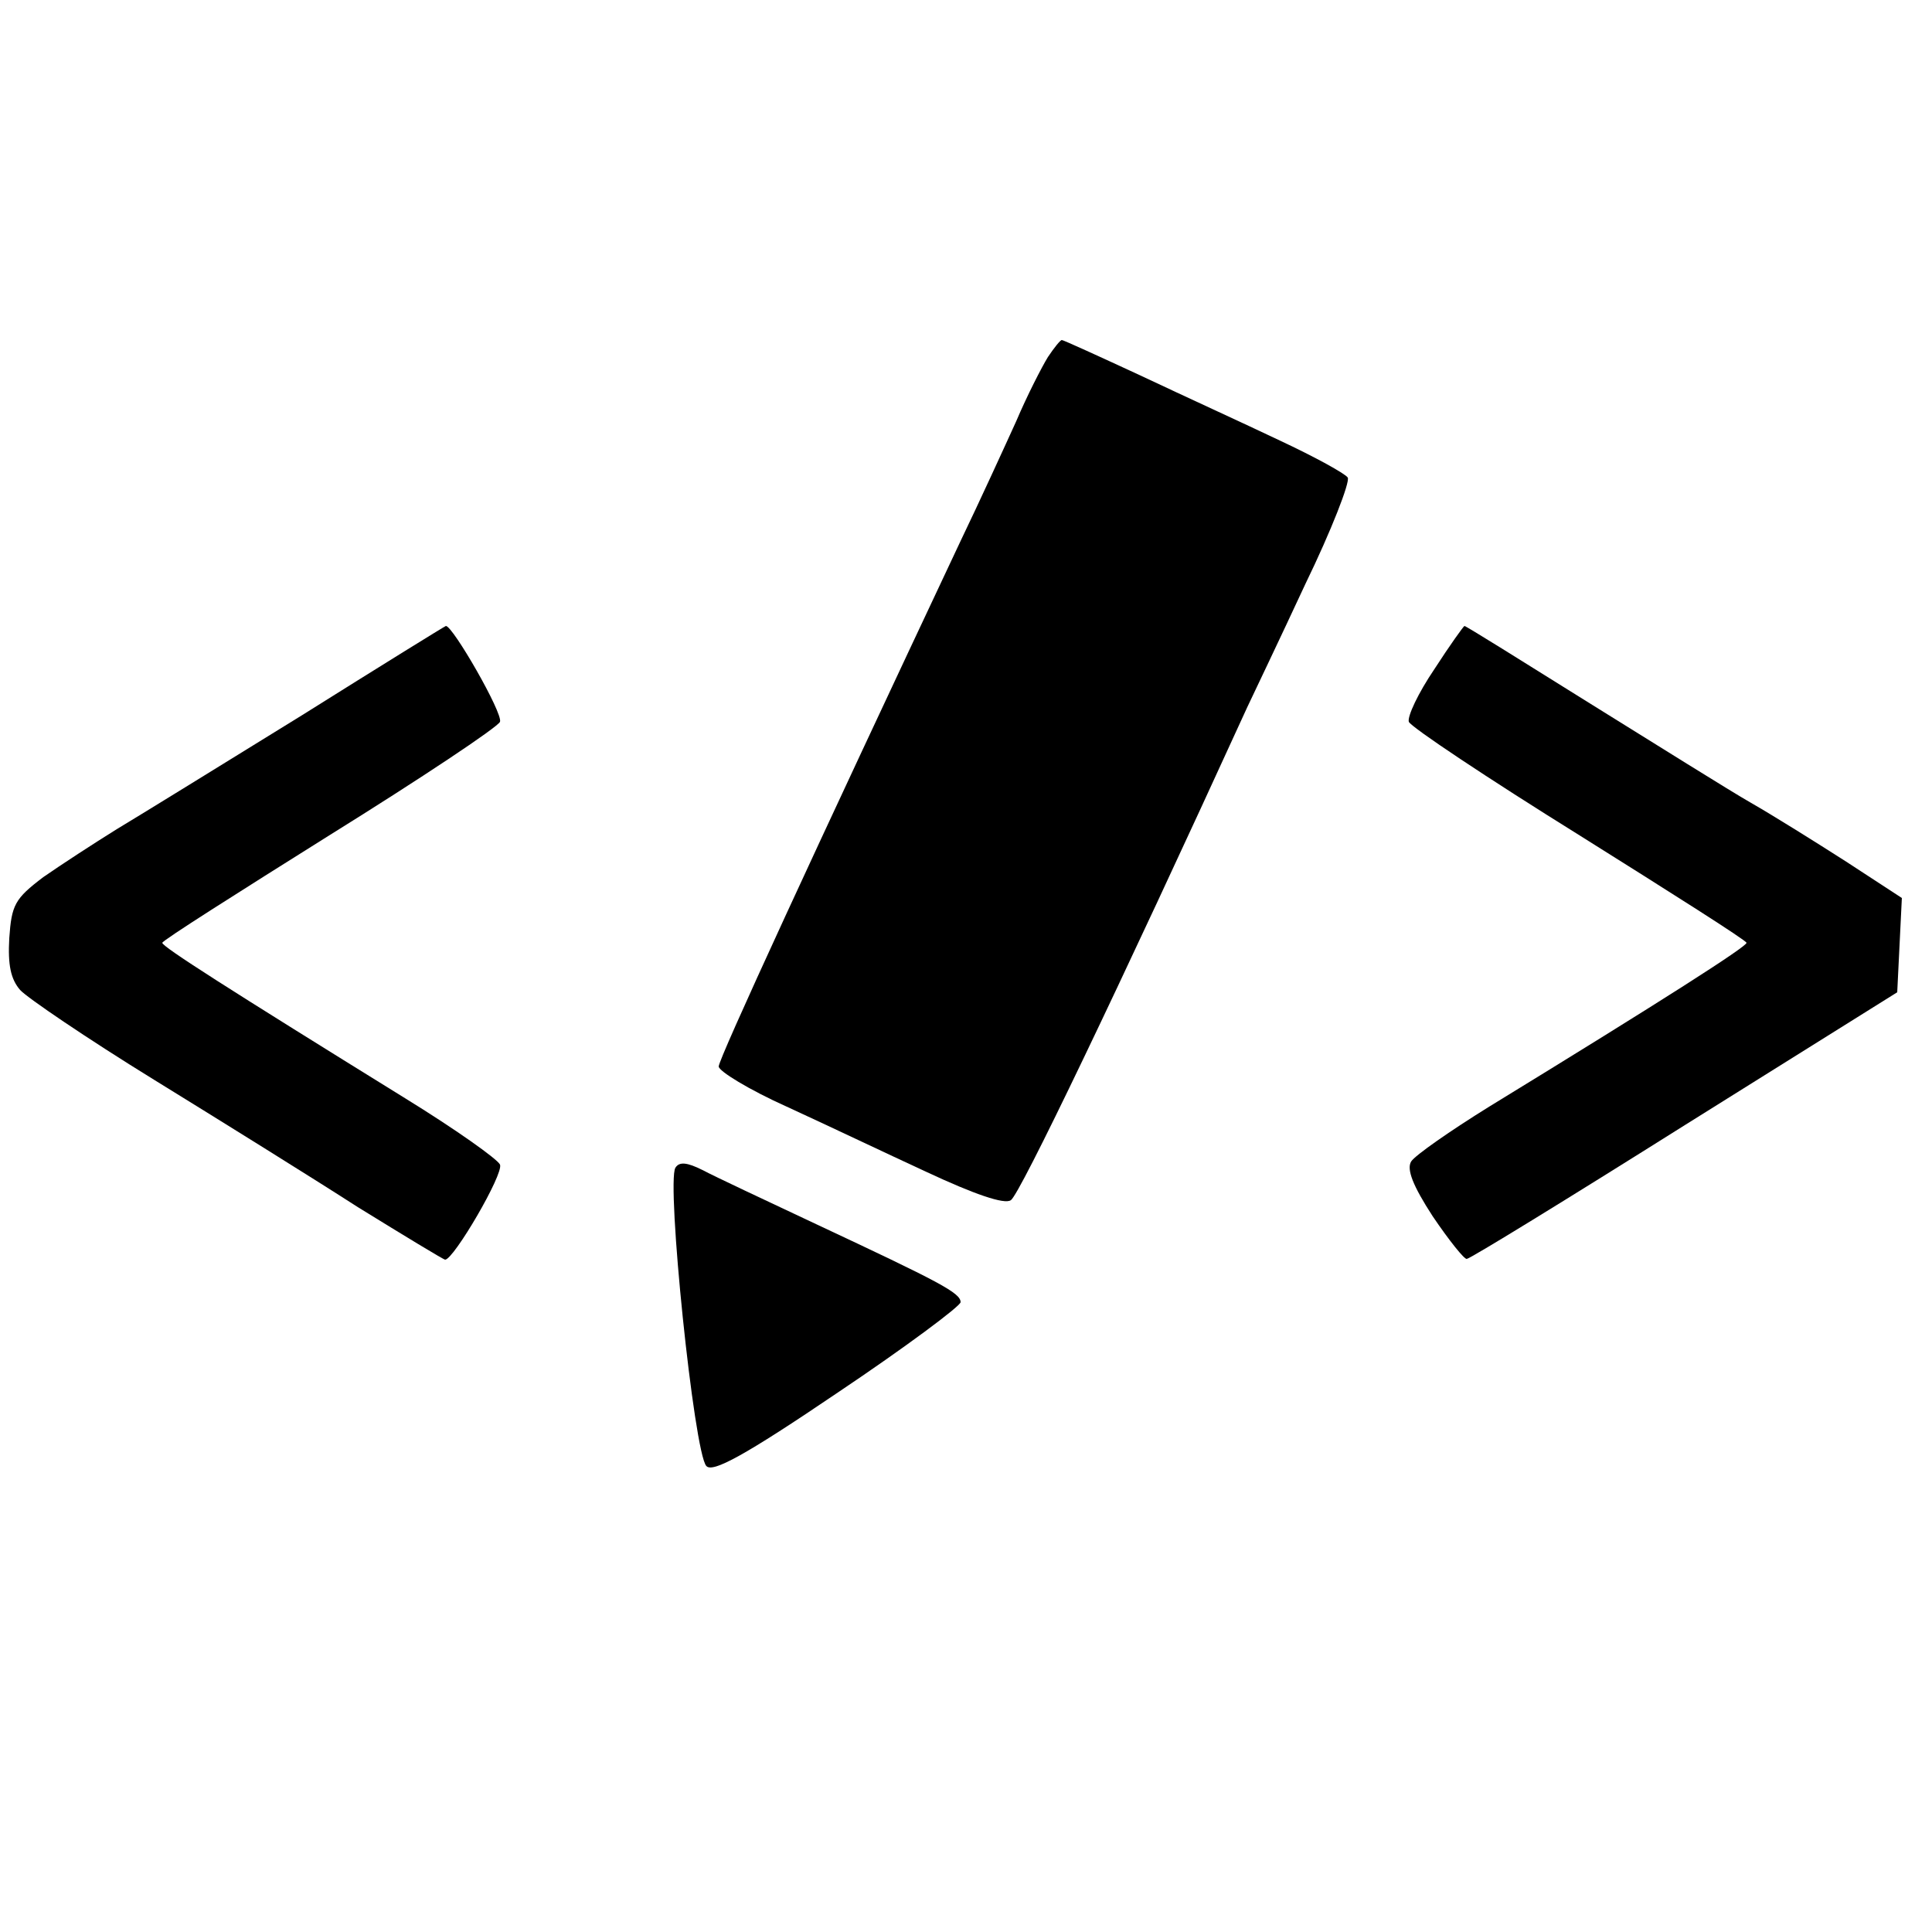
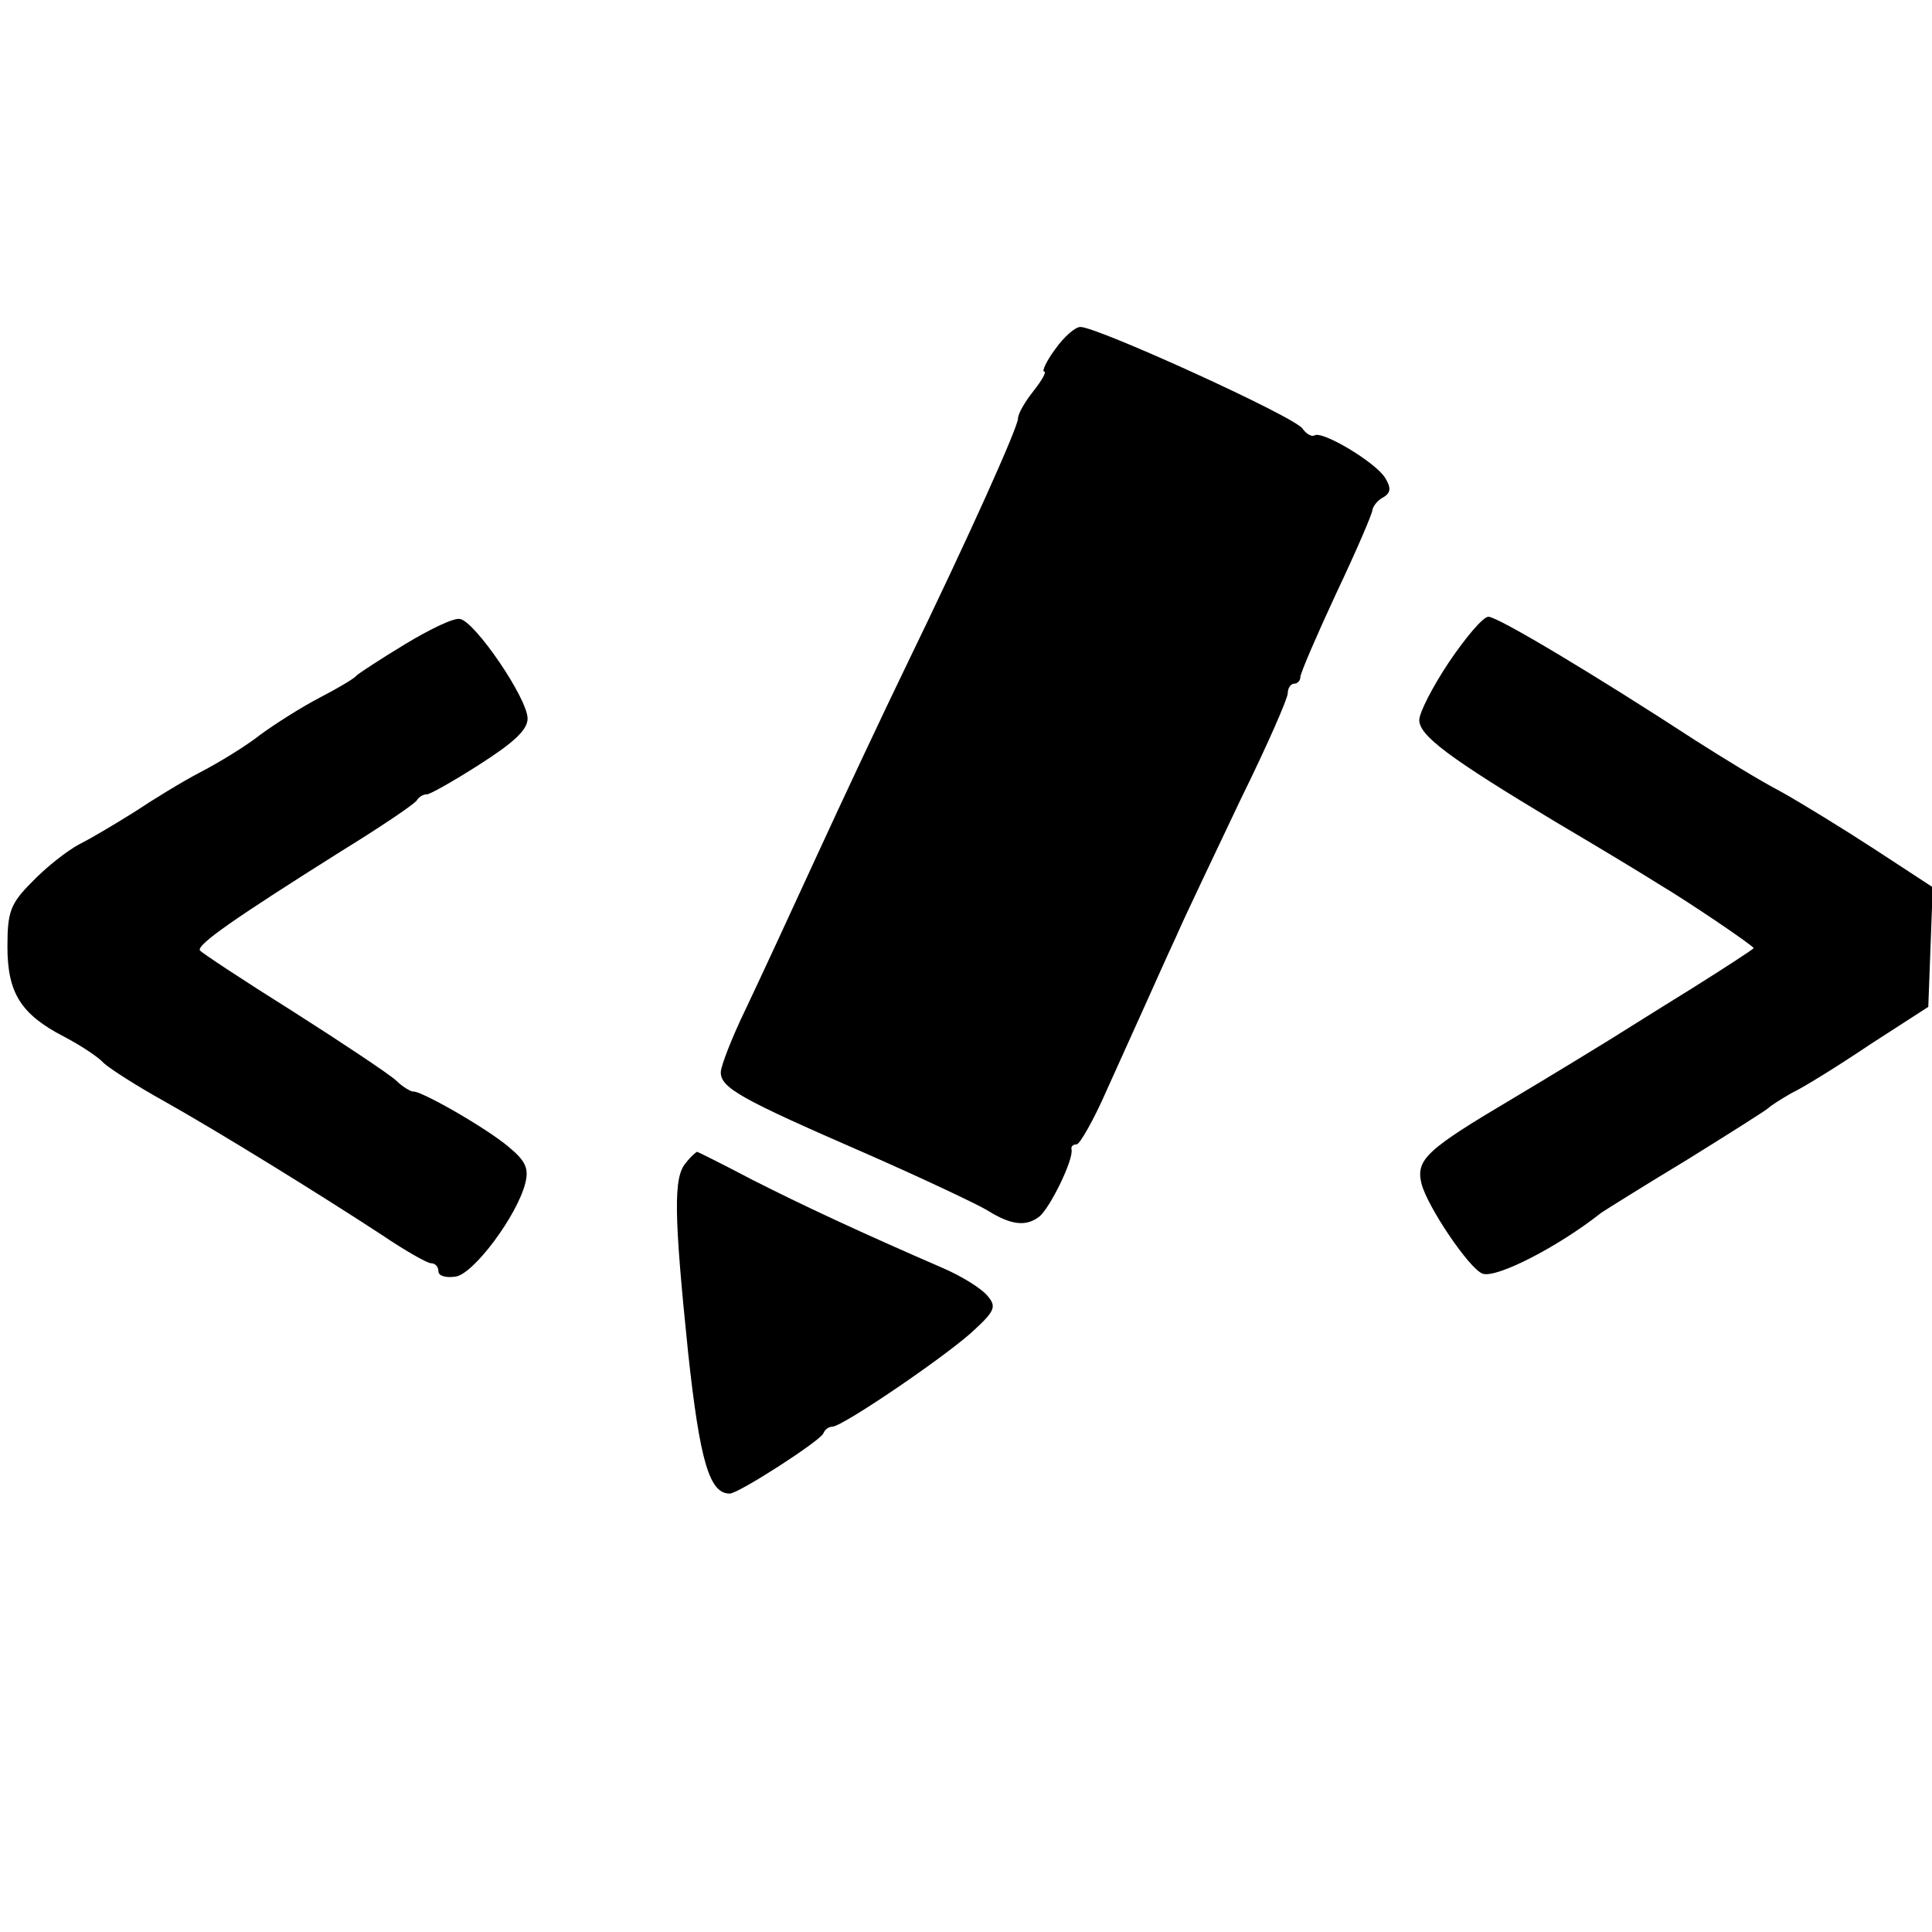
- <svg xmlns="http://www.w3.org/2000/svg" version="1.0" width="250pt" height="250pt" viewBox="0 0 250 250" preserveAspectRatio="xMidYMid meet">
-   <g transform="translate(0,250) scale(0.1,-0.1)" fill="#000000" stroke="none">
-     <path d="M1356 2038 c-8 -13 -27 -50 -41 -83 -15 -33 -47 -103 -72 -155 -187 -397 -313 -670 -313 -680 0 -6 39 -30 88 -52 48 -22 130 -61 182 -85 60 -28 100 -42 108 -36 11 6 139 273 306 638 8 17 42 88 75 159 34 70 58 132 55 138 -3 5 -43 27 -88 48 -44 21 -125 58 -180 84 -54 25 -100 46 -102 46 -2 0 -10 -10 -18 -22z" />
-     <path d="M390 1574 c-102 -63 -209 -129 -239 -147 -29 -18 -72 -46 -95 -62 -37 -28 -41 -36 -44 -79 -2 -35 2 -53 14 -67 9 -10 87 -63 173 -116 86 -53 205 -127 264 -165 60 -37 111 -68 113 -68 11 0 76 111 71 123 -3 7 -58 46 -123 86 -231 143 -314 196 -314 201 0 3 98 65 216 139 119 74 218 140 221 147 4 11 -61 124 -70 124 -1 0 -85 -52 -187 -116z" />
-     <path d="M1856 1634 c-21 -31 -35 -61 -33 -68 3 -7 102 -73 221 -147 118 -74 216 -136 216 -139 0 -5 -106 -73 -333 -212 -50 -31 -96 -63 -101 -71 -6 -10 2 -31 28 -71 21 -31 41 -56 44 -55 4 0 131 78 282 173 l275 172 3 61 3 61 -72 47 c-39 25 -95 60 -123 76 -28 16 -122 75 -209 129 -88 55 -160 100 -162 100 -1 0 -19 -25 -39 -56z" />
-     <path d="M874 989 c-12 -19 24 -369 40 -386 8 -9 49 13 170 95 88 59 159 112 159 117 0 12 -27 26 -187 101 -66 31 -132 62 -147 70 -20 10 -30 11 -35 3z" />
+ <svg xmlns="http://www.w3.org/2000/svg" version="1.0" width="260pt" height="260pt" viewBox="0 0 260 260" preserveAspectRatio="xMidYMid meet">
+   <g transform="translate(0,260) scale(0.1,-0.1)" fill="#000000" stroke="none">
+     <path d="M1420 2130 c-12 -16 -18 -30 -15 -30 4 0 -3 -12 -14 -26 -12 -15 -21 -31 -21 -37 0 -12 -67 -161 -150 -332 -32 -66 -86 -181 -120 -255 -34 -74 -77 -167 -96 -207 -19 -39 -34 -78 -34 -86 0 -21 27 -36 190 -107 80 -35 156 -71 169 -79 32 -20 52 -22 70 -8 15 13 46 77 43 90 -1 4 2 7 7 7 4 0 23 33 40 72 18 40 41 91 51 113 10 22 29 65 43 95 13 30 53 113 87 185 35 71 63 135 63 142 0 7 4 13 9 13 4 0 8 4 8 9 0 5 22 56 48 112 27 57 49 108 49 113 1 5 7 13 15 17 10 6 10 13 2 26 -13 21 -85 64 -95 57 -4 -2 -11 2 -16 9 -8 15 -276 137 -299 137 -7 0 -22 -13 -34 -30z" />
+     <path d="M545 1733 c-33 -20 -62 -39 -65 -42 -3 -4 -25 -17 -50 -30 -25 -13 -61 -36 -80 -50 -19 -15 -55 -37 -80 -50 -25 -13 -64 -37 -88 -53 -24 -15 -57 -35 -75 -44 -17 -9 -46 -32 -64 -51 -29 -29 -33 -40 -33 -87 0 -62 18 -91 76 -121 21 -11 46 -27 54 -36 9 -8 45 -31 81 -51 73 -41 209 -125 293 -180 31 -21 61 -38 66 -38 6 0 10 -5 10 -11 0 -6 10 -9 23 -7 24 3 83 82 94 126 5 20 0 30 -23 49 -31 26 -119 76 -128 74 -3 0 -14 6 -23 15 -10 9 -73 51 -139 93 -67 42 -123 79 -125 82 -4 8 48 44 191 134 52 32 98 63 101 68 3 5 9 8 13 8 3 -1 35 17 71 40 47 30 65 47 65 62 0 27 -71 131 -91 134 -8 2 -41 -14 -74 -34z" />
+     <path d="M1950 1709 c-22 -33 -40 -68 -40 -78 0 -21 40 -51 185 -138 61 -36 122 -73 136 -82 42 -25 129 -84 129 -87 0 -1 -38 -26 -86 -56 -47 -29 -96 -60 -109 -68 -13 -8 -70 -43 -127 -77 -118 -70 -133 -83 -125 -116 8 -31 64 -114 82 -121 18 -7 102 36 160 82 6 4 57 36 115 71 58 36 107 67 110 70 3 3 17 12 31 20 15 7 62 36 105 65 l79 51 3 80 3 81 -78 51 c-43 28 -100 63 -127 78 -27 14 -79 46 -115 69 -132 86 -265 166 -278 166 -7 0 -30 -27 -53 -61z" />
+     <path d="M923 1035 c-17 -19 -16 -70 3 -255 16 -148 29 -190 56 -190 12 0 122 71 126 81 2 5 7 9 12 9 14 0 159 99 192 131 27 25 29 31 17 45 -8 10 -34 26 -59 37 -113 49 -190 85 -257 119 -40 21 -74 38 -75 38 -2 -1 -9 -7 -15 -15z" />
  </g>
</svg>
